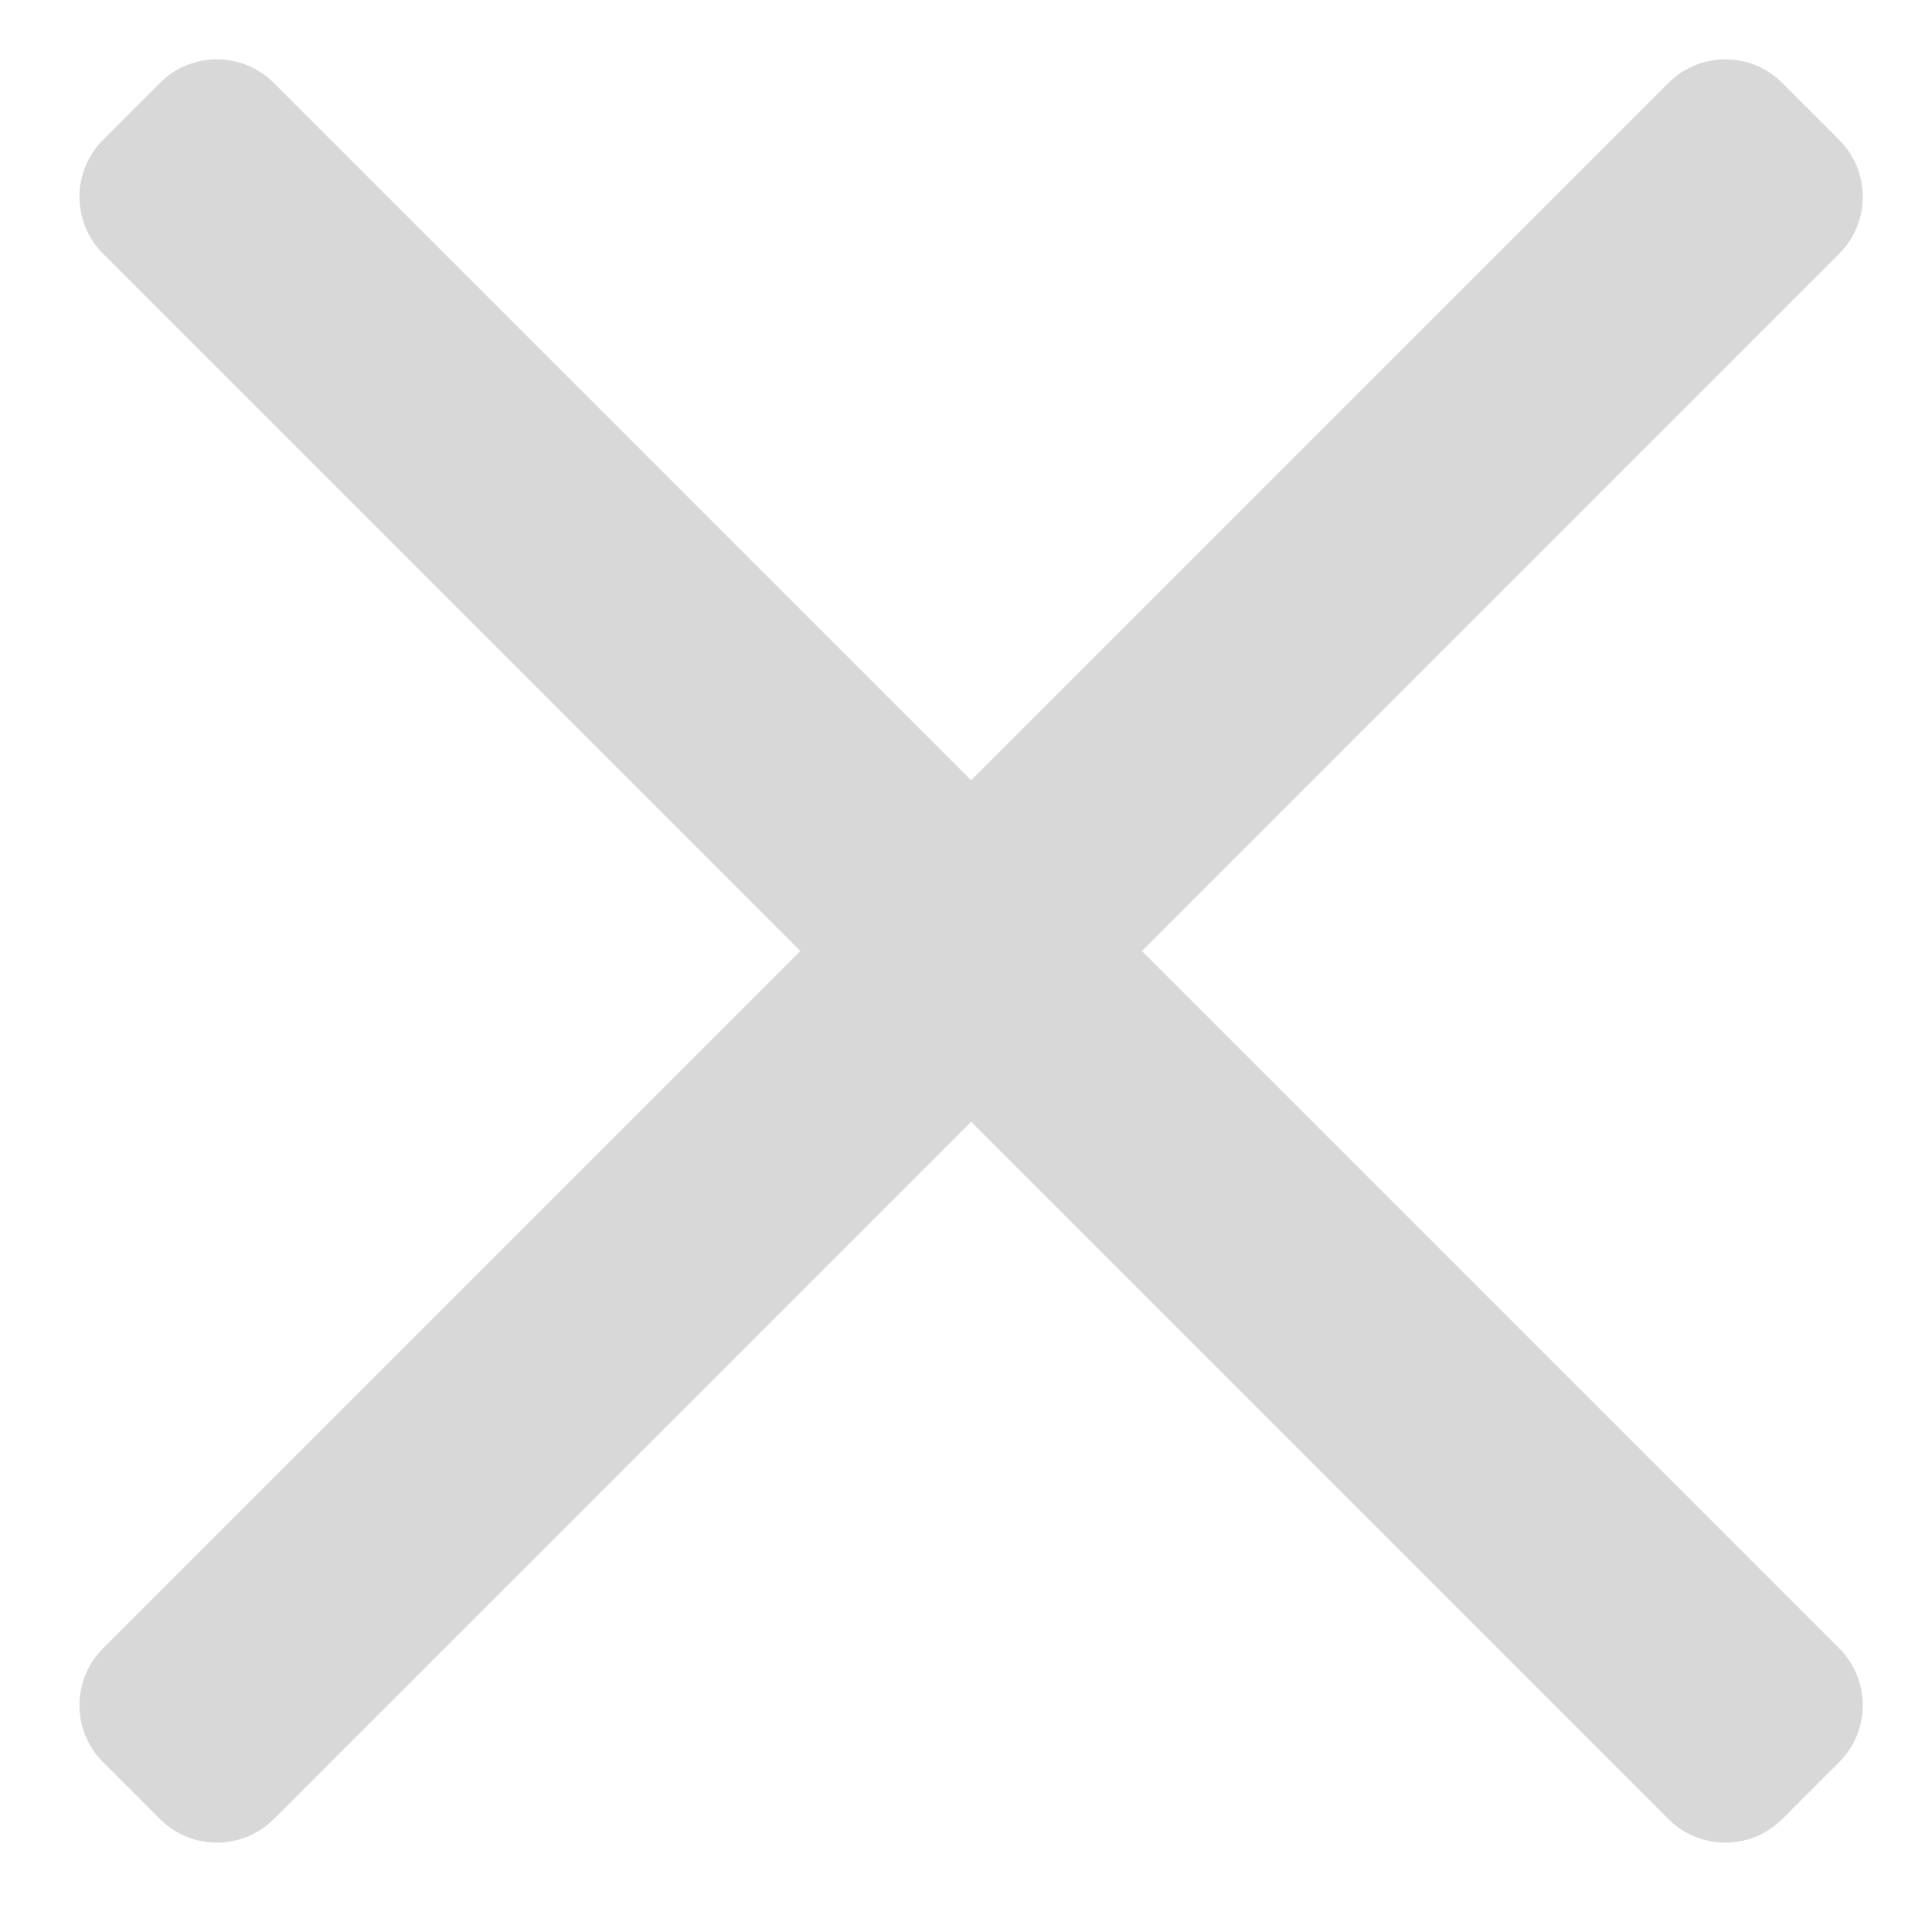
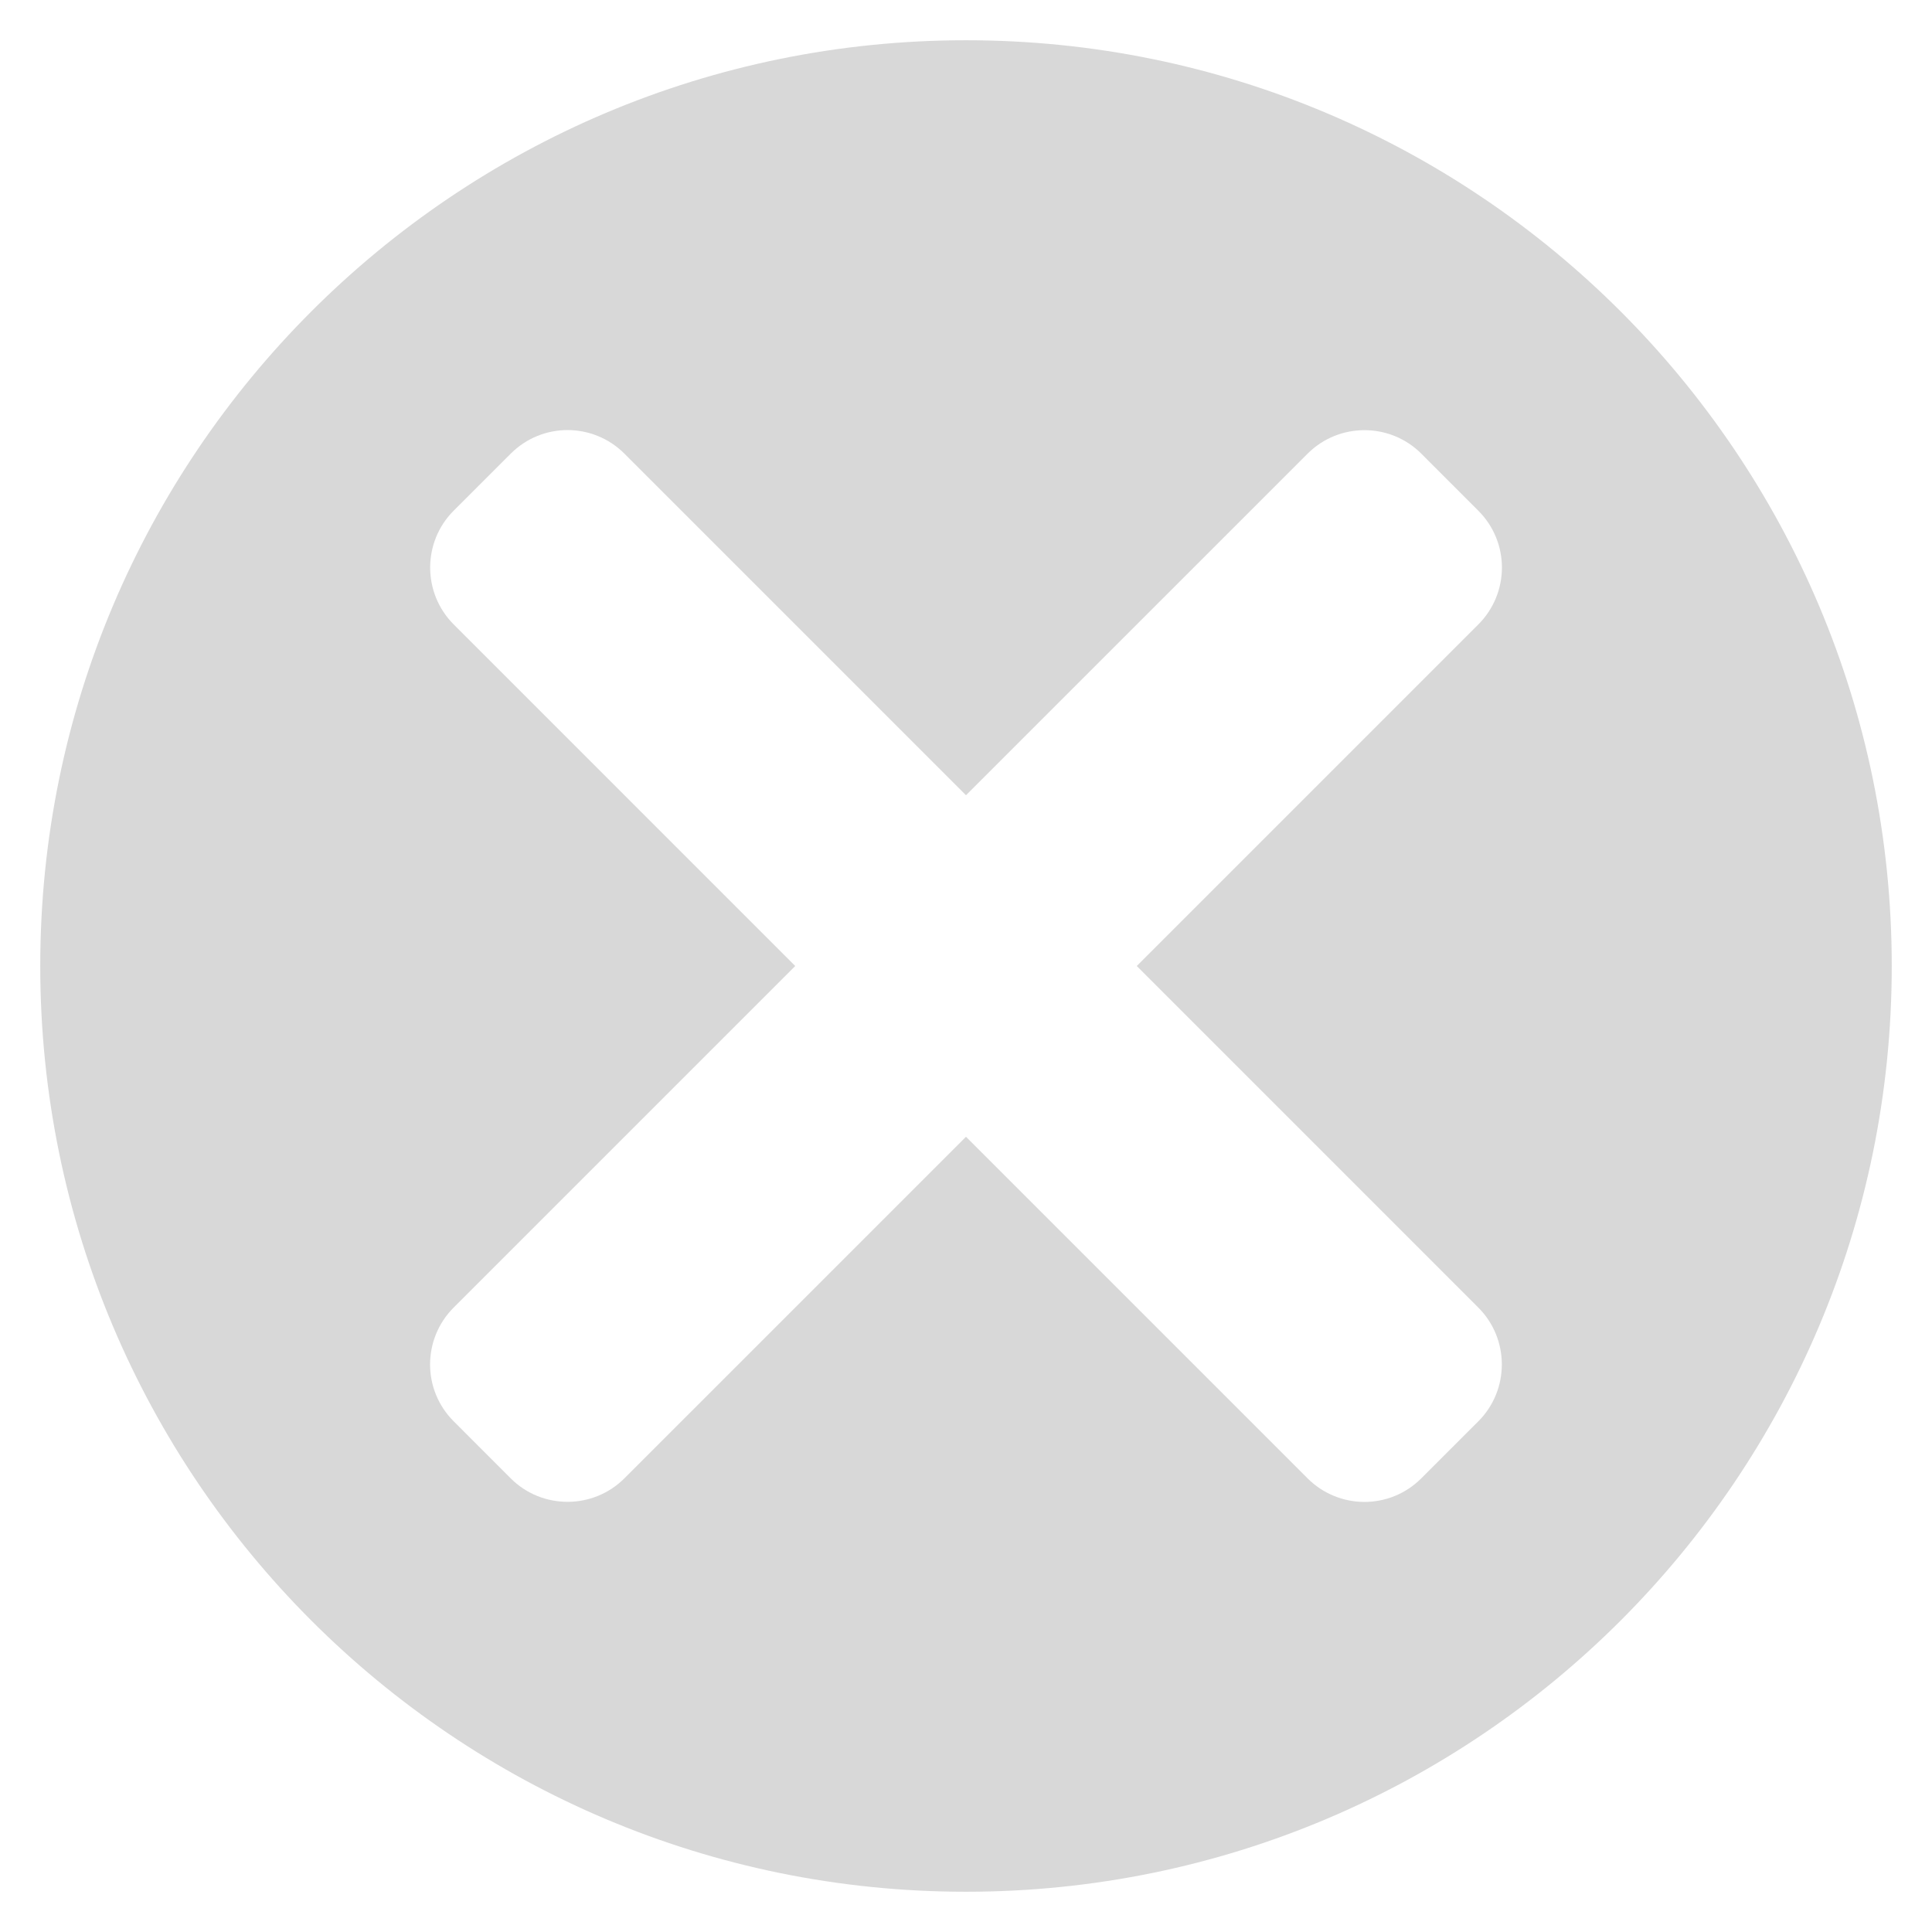
<svg xmlns="http://www.w3.org/2000/svg" width="48" height="48" viewBox="0 0 48 48">
  <g fill="#D8D8D8" fill-rule="evenodd">
-     <rect transform="rotate(-315 24.127 23.627)" x="-5.373" y="20.627" width="59" height="6" rx="2" />
-     <rect transform="rotate(-45 24.127 23.627)" x="-5.373" y="20.627" width="59" height="6" rx="2" />
+     <path d="M24 19.757l-8.485-8.485c-.784-.783-2.047-.782-2.827 0l-1.417 1.416c-.777.777-.78 2.046.002 2.827L19.757 24l-8.485 8.485c-.783.784-.782 2.047 0 2.827l1.416 1.417c.777.777 2.046.78 2.827-.002L24 28.243l8.485 8.485c.784.783 2.047.782 2.827 0l1.417-1.416c.777-.777.78-2.046-.002-2.827L28.243 24l8.485-8.485c.783-.784.782-2.047 0-2.827l-1.416-1.417c-.777-.777-2.046-.78-2.827.002L24 19.757zM24 47c12.703 0 23-10.297 23-23S36.703 1 24 1 1 11.297 1 24s10.297 23 23 23z" />
  </g>
</svg>
